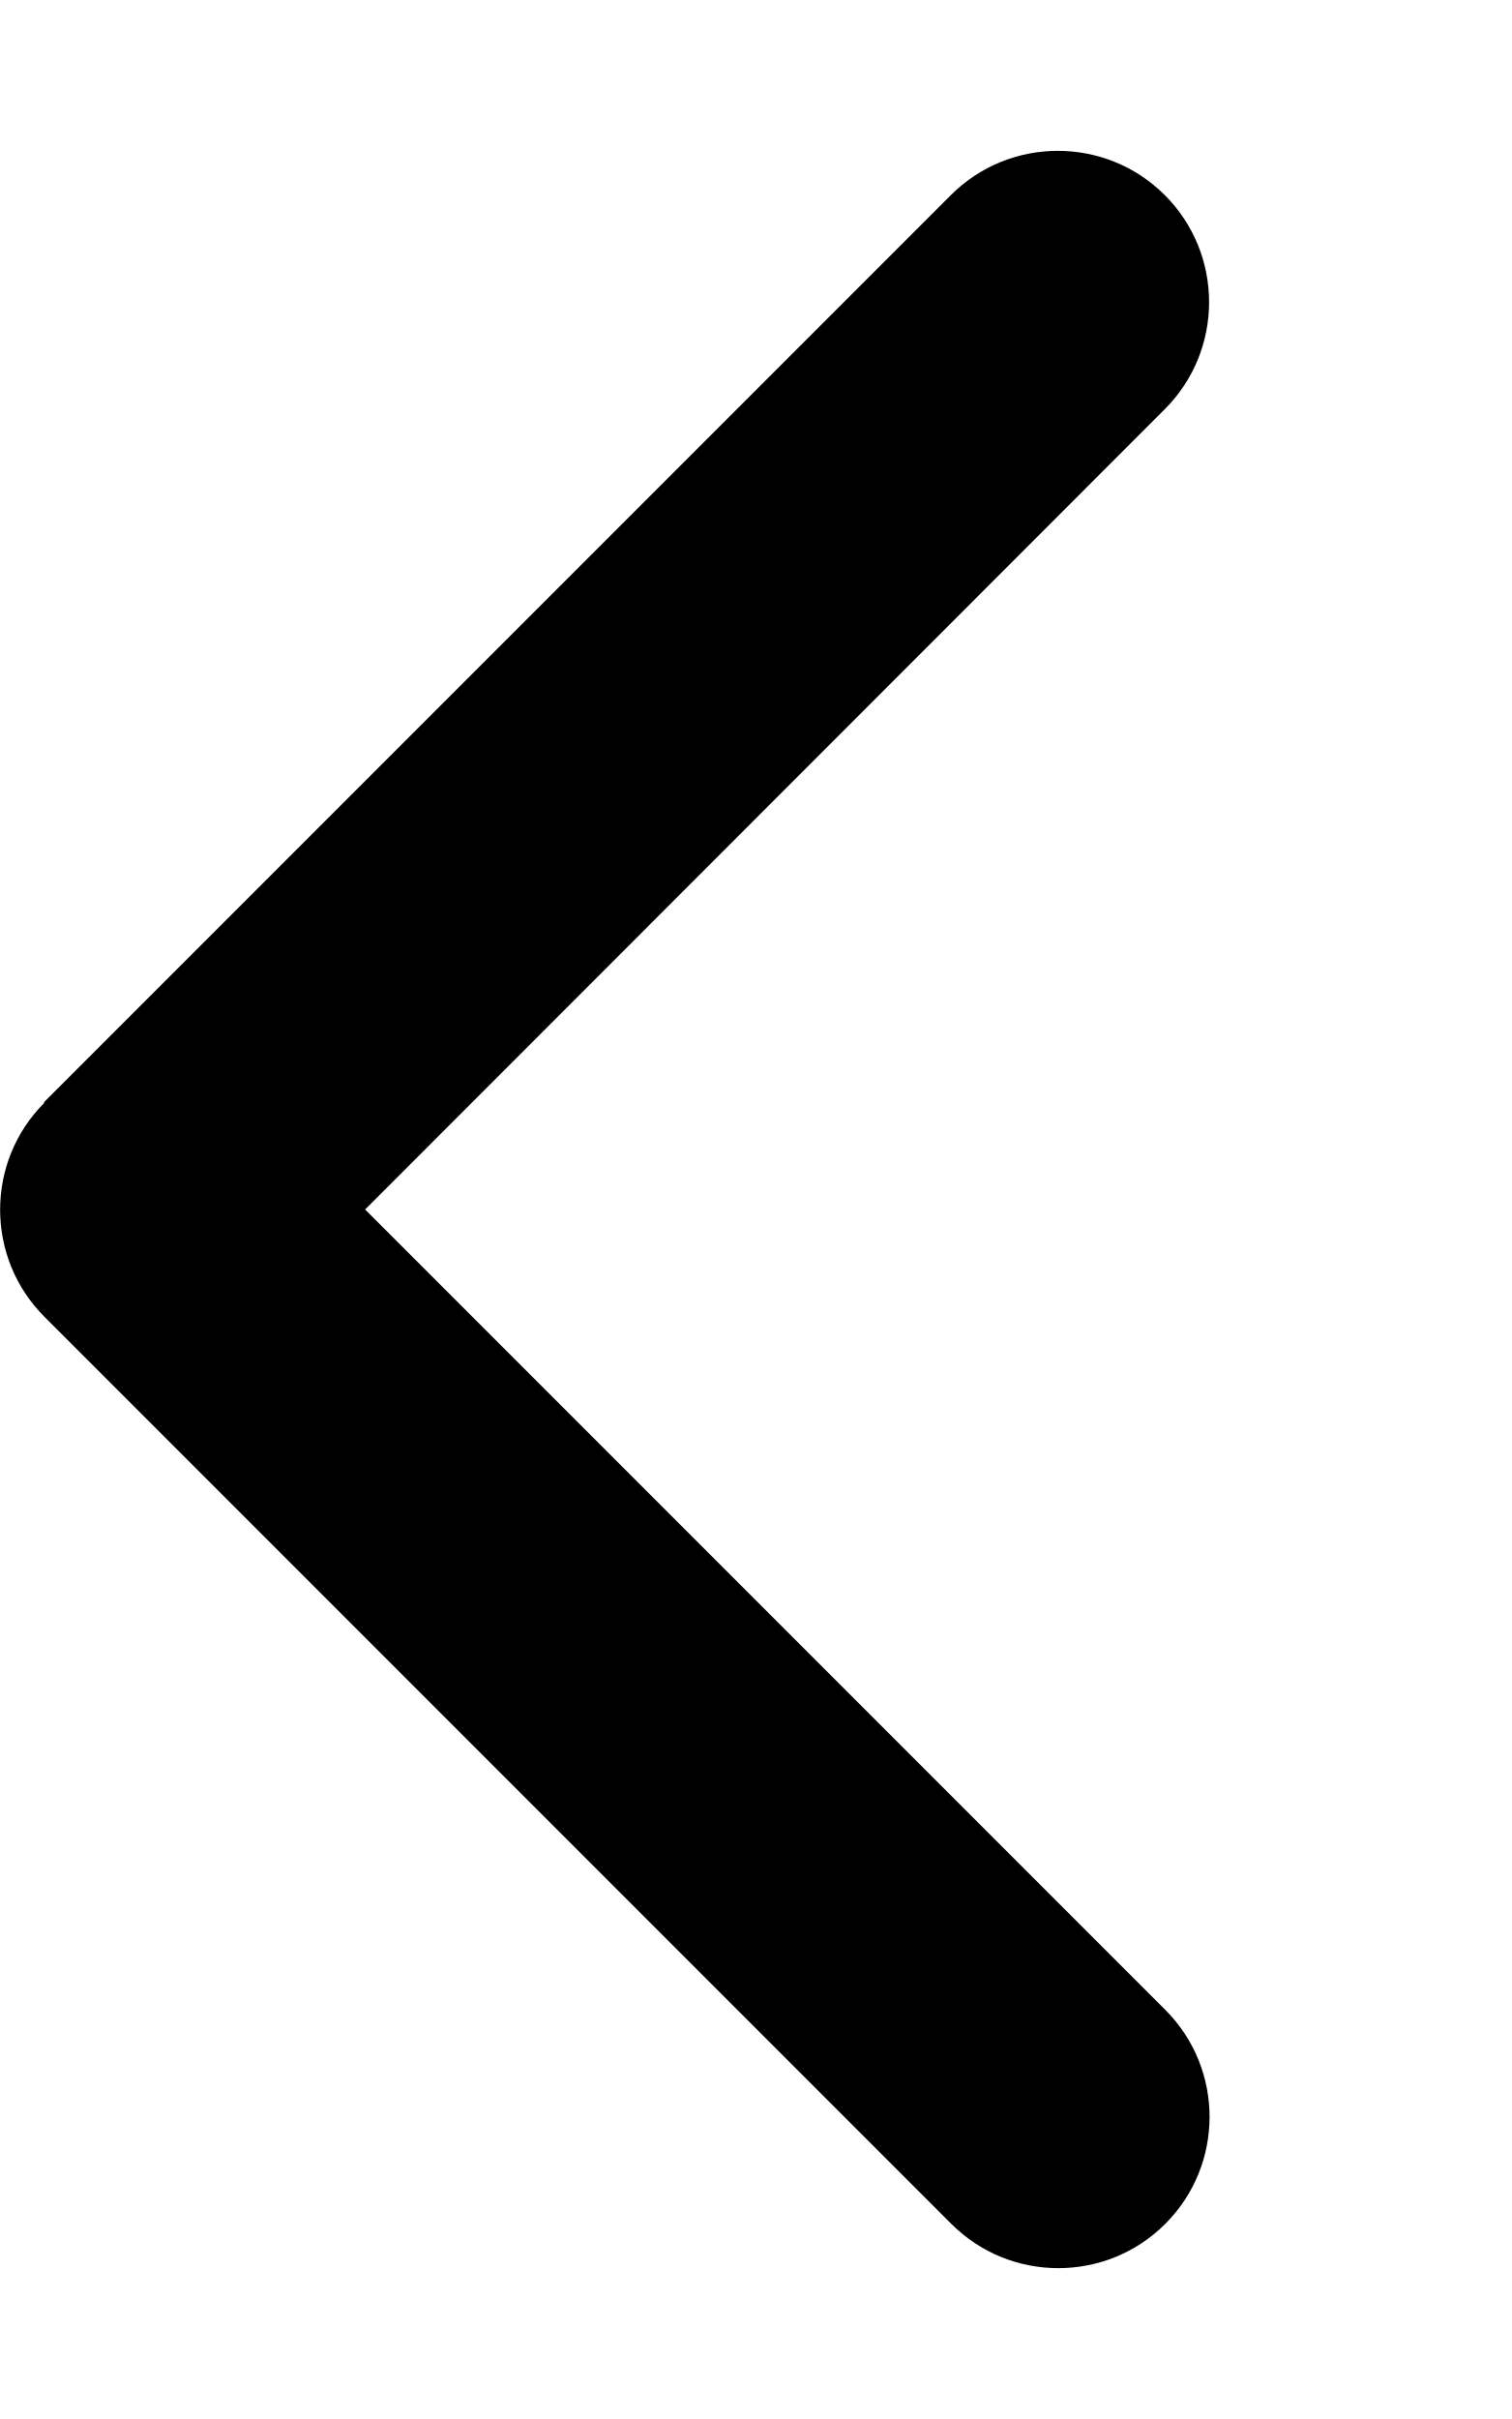
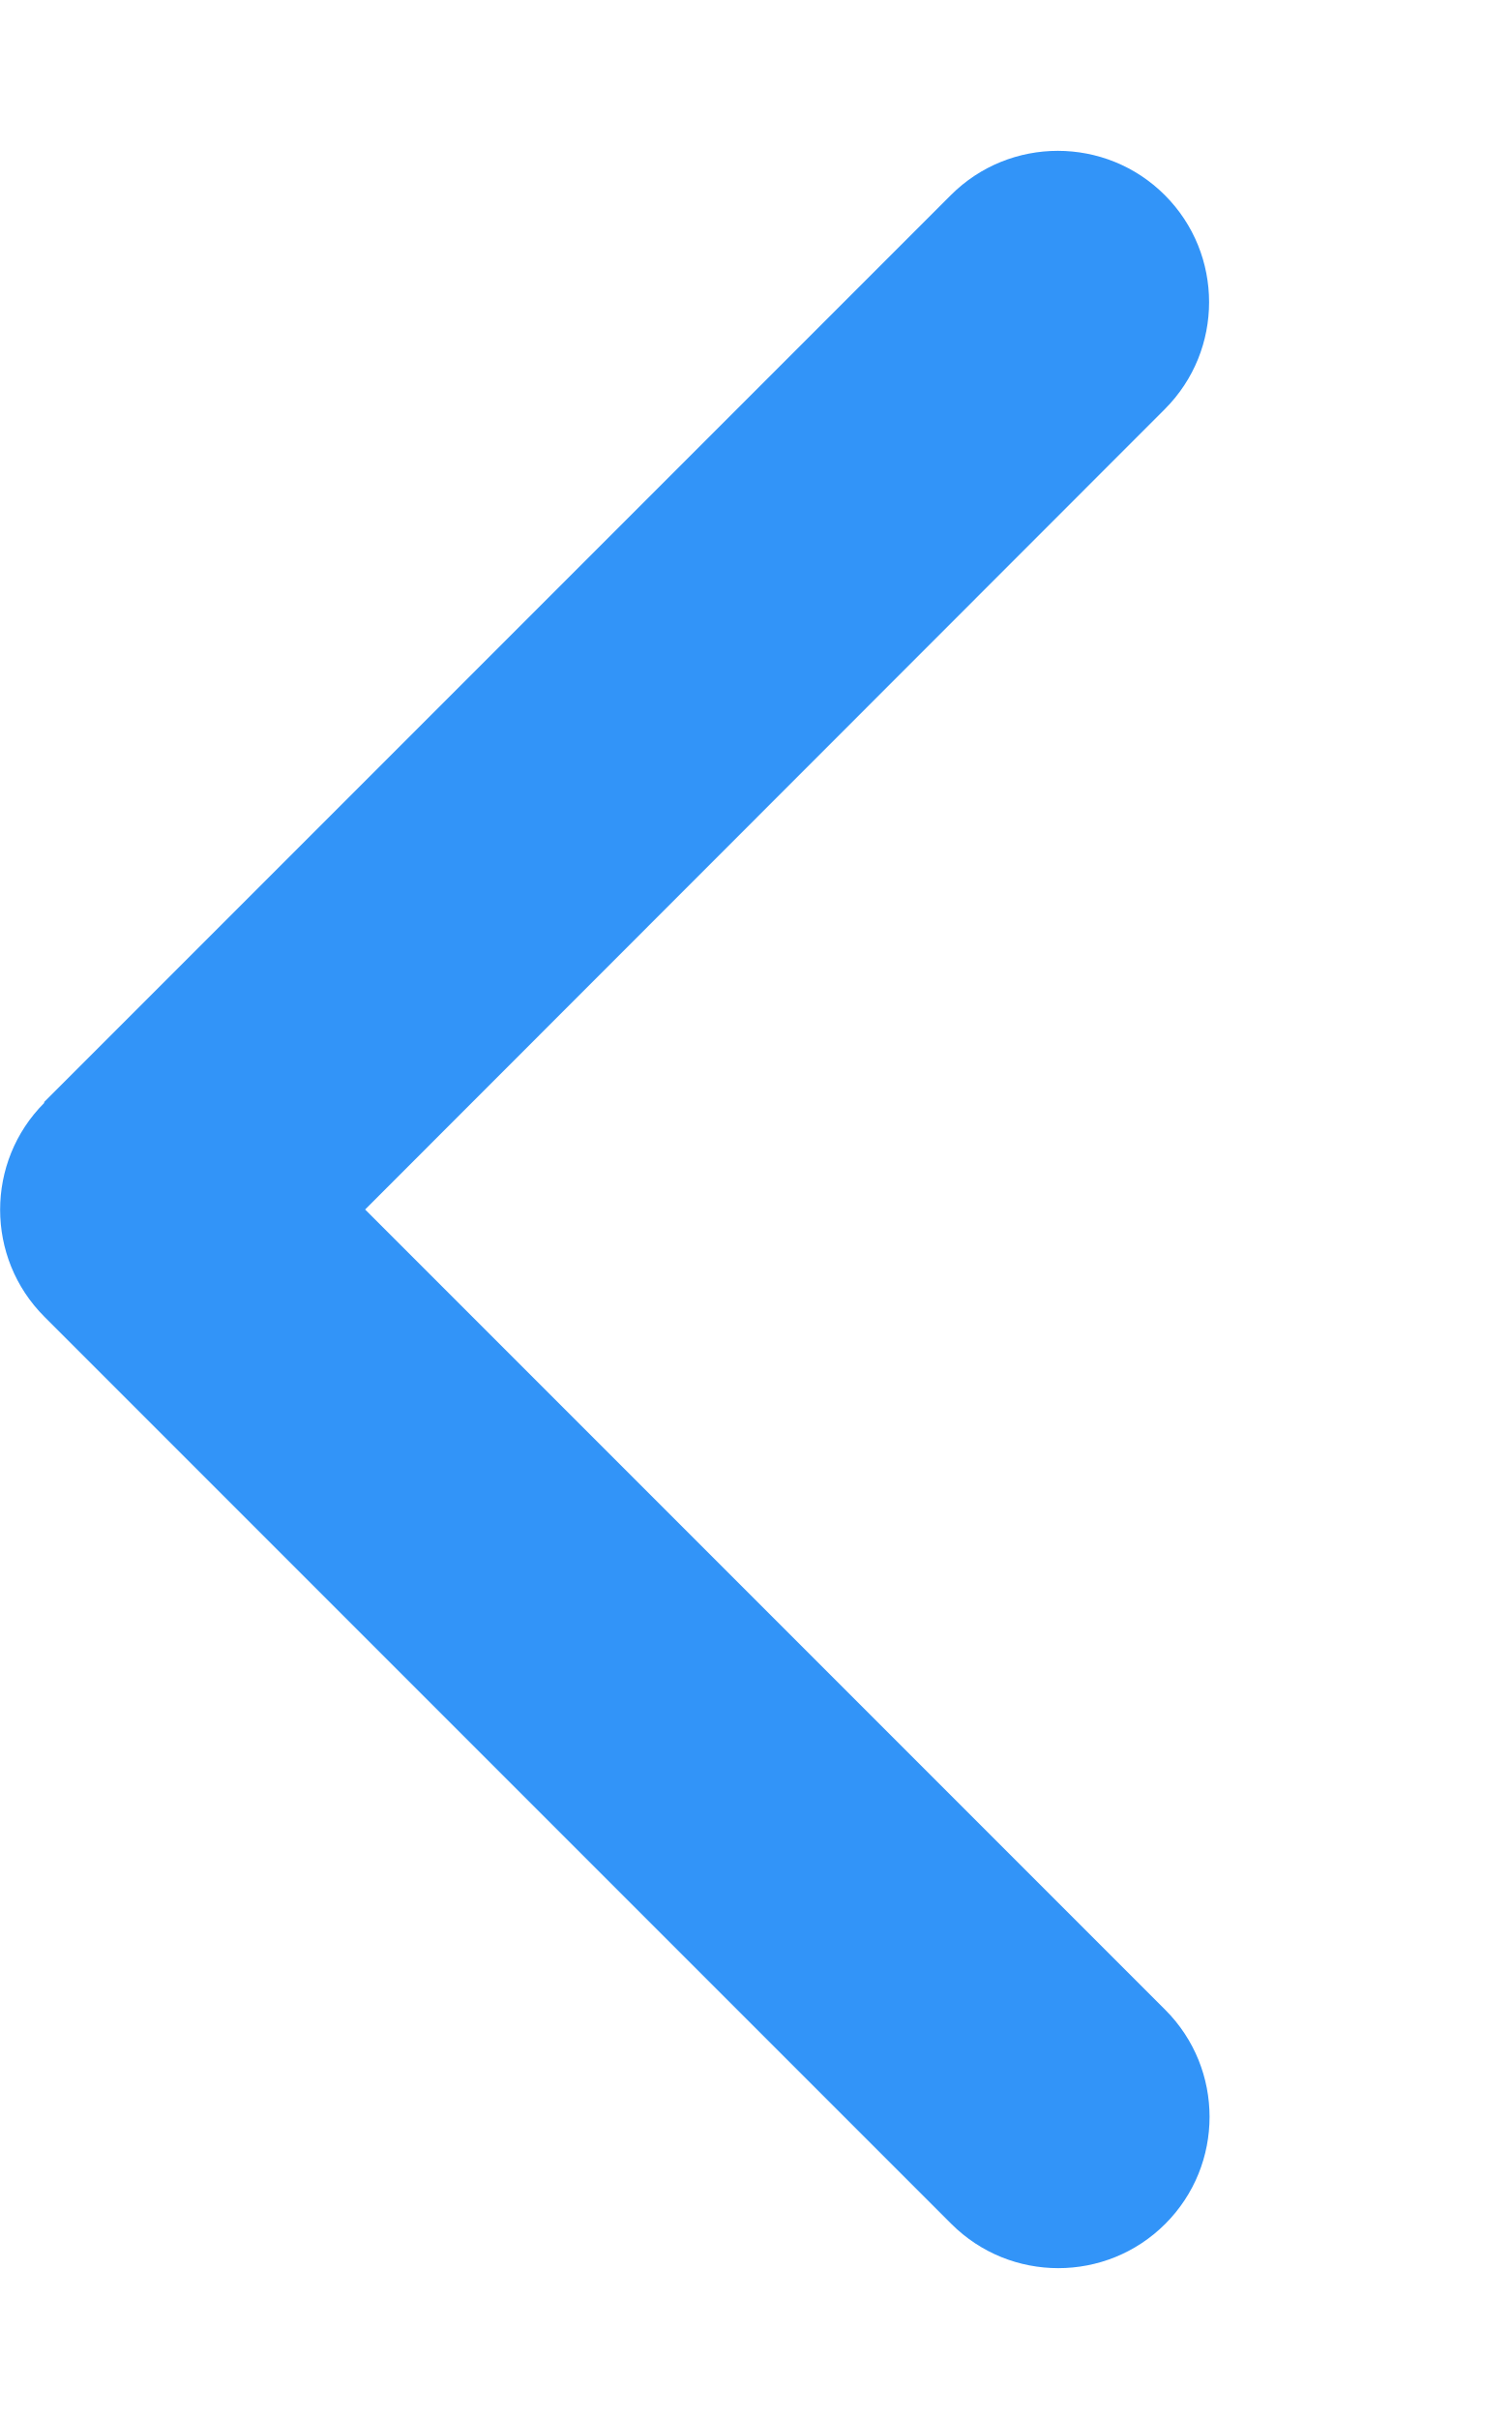
<svg xmlns="http://www.w3.org/2000/svg" viewBox="0 0 320 512">
-   <path d="M9.4 233.4c-12.5 12.5-12.5 32.8 0 45.3l192 192c12.5 12.5 32.8 12.5 45.3 0s12.5-32.8 0-45.3L77.3 256 246.6 86.6c12.5-12.5 12.5-32.8 0-45.3s-32.8-12.5-45.3 0l-192 192z" />
+   <path fill="#3294F8" d="M9.4 233.4c-12.5 12.5-12.5 32.8 0 45.3l192 192c12.5 12.5 32.8 12.5 45.3 0s12.5-32.8 0-45.3L77.3 256 246.6 86.6c12.5-12.5 12.5-32.8 0-45.3s-32.8-12.5-45.3 0l-192 192z" />
</svg>
